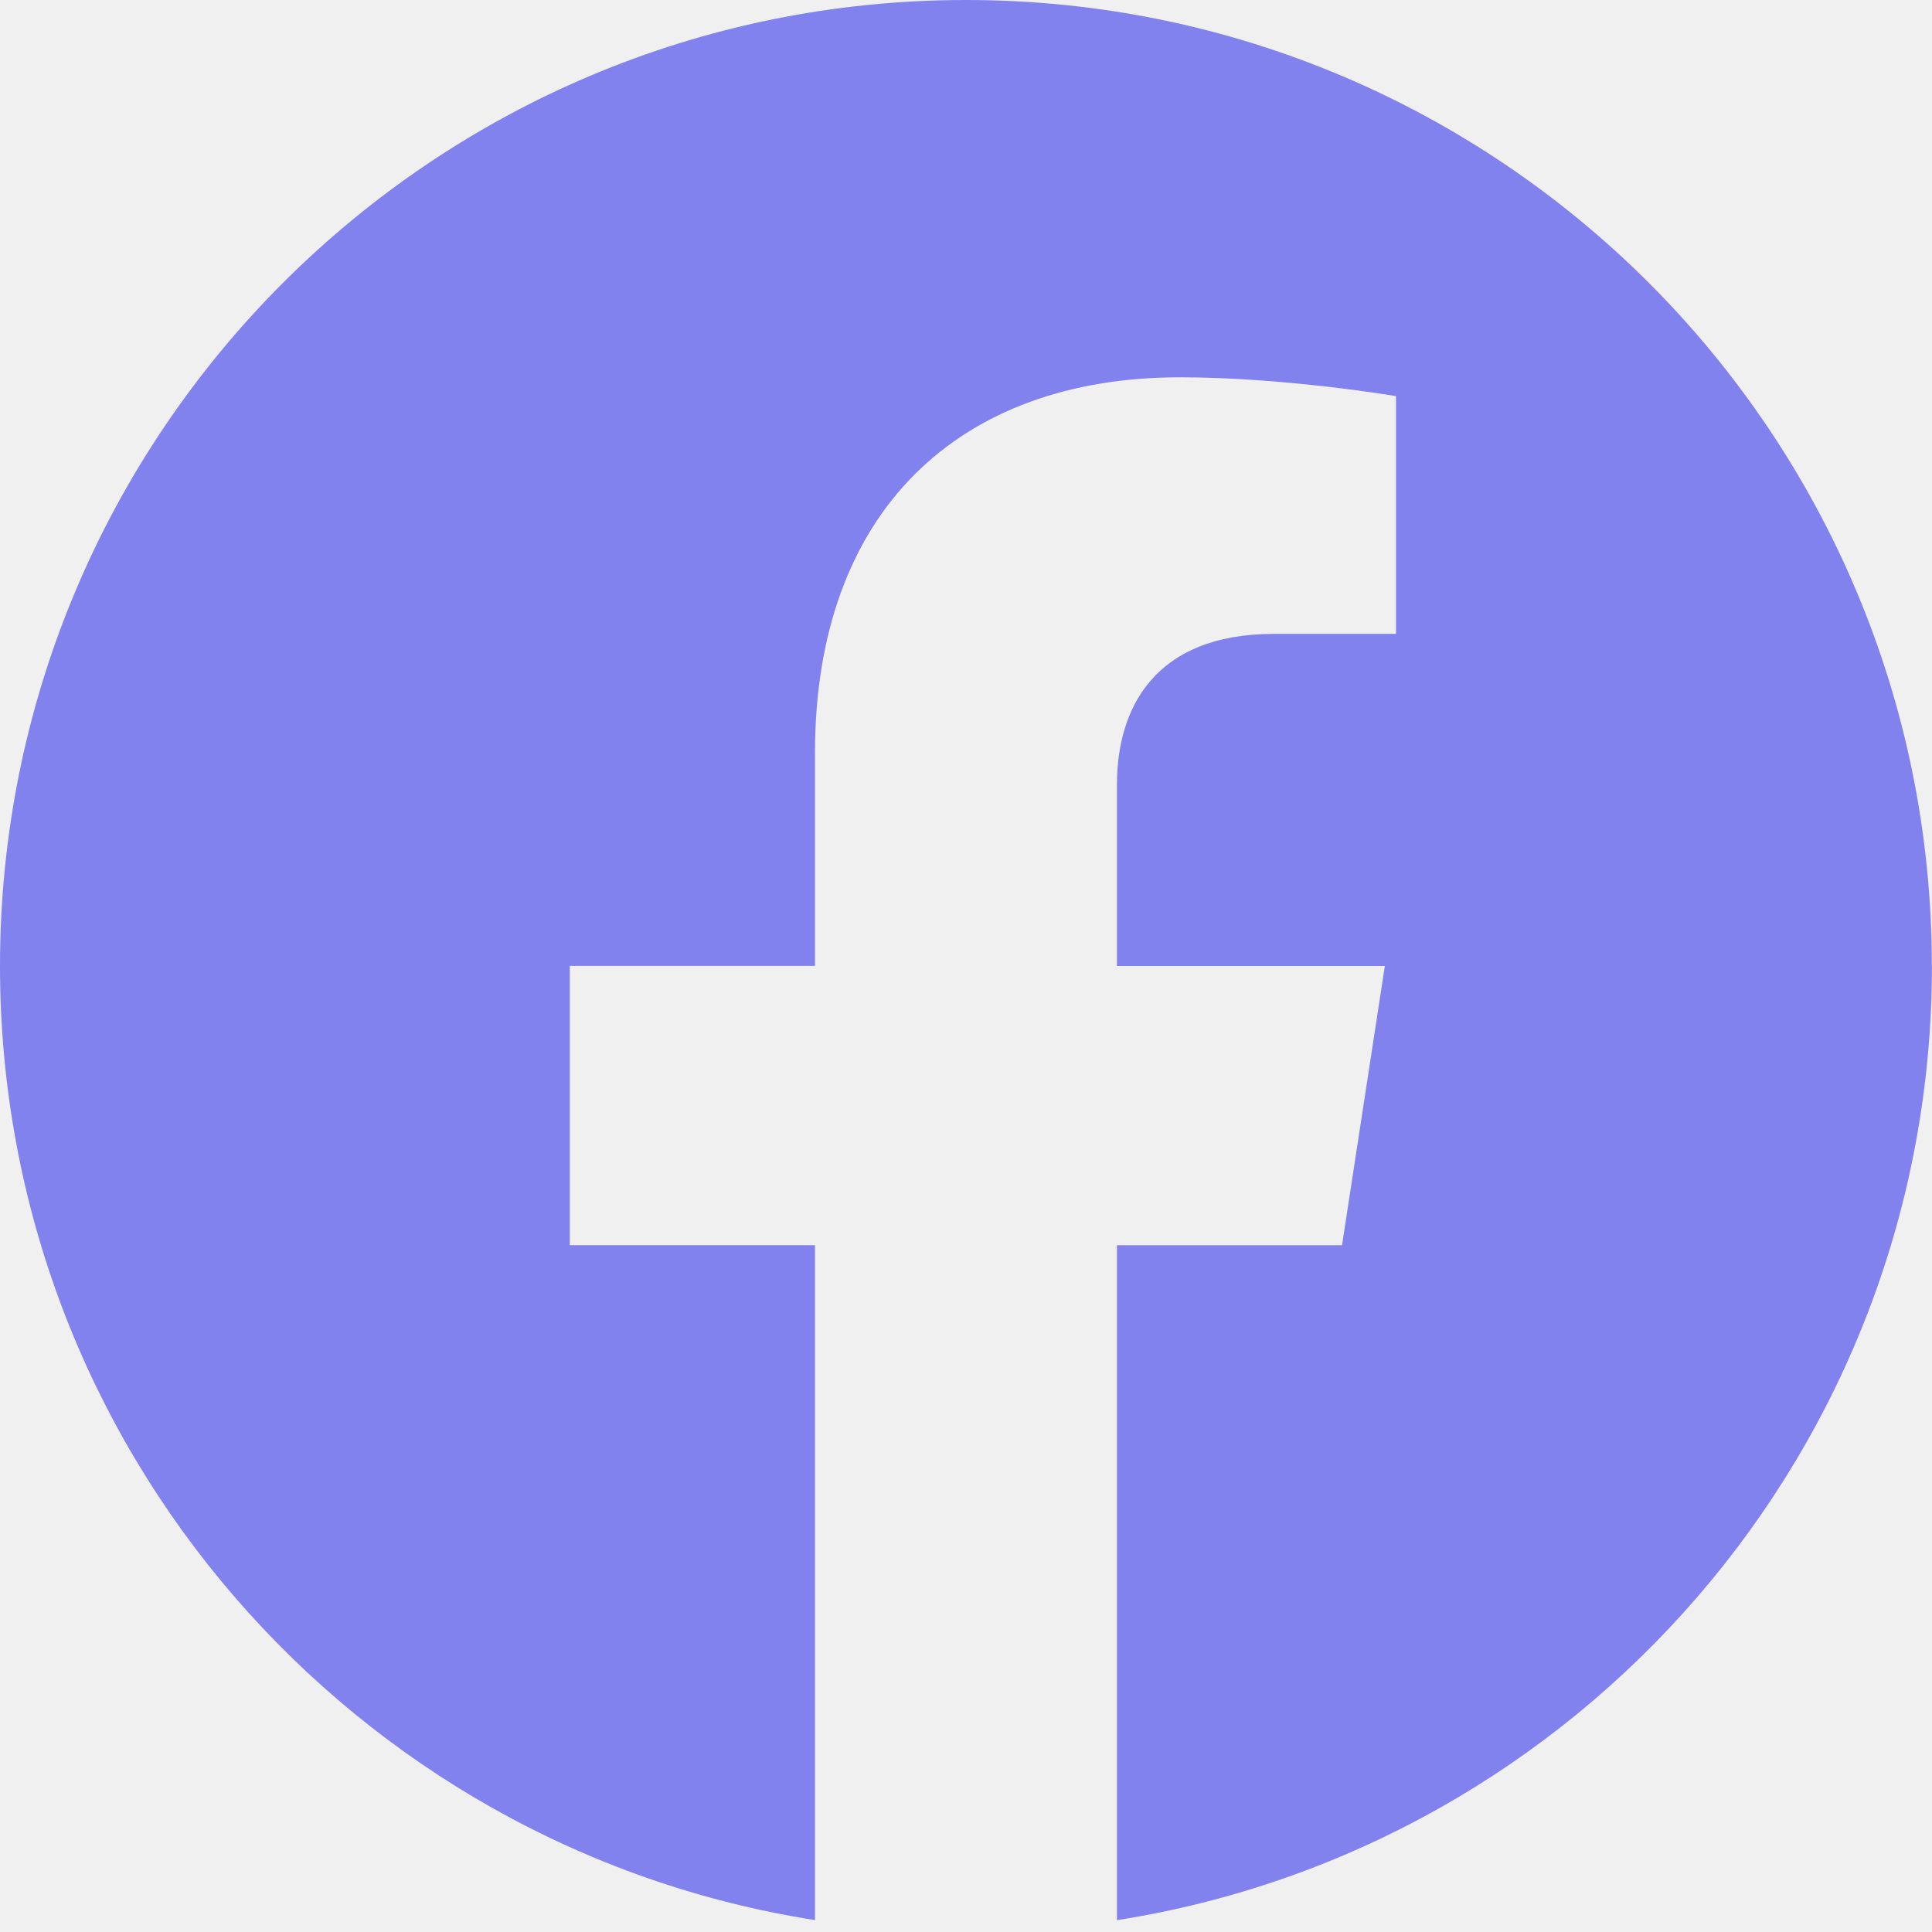
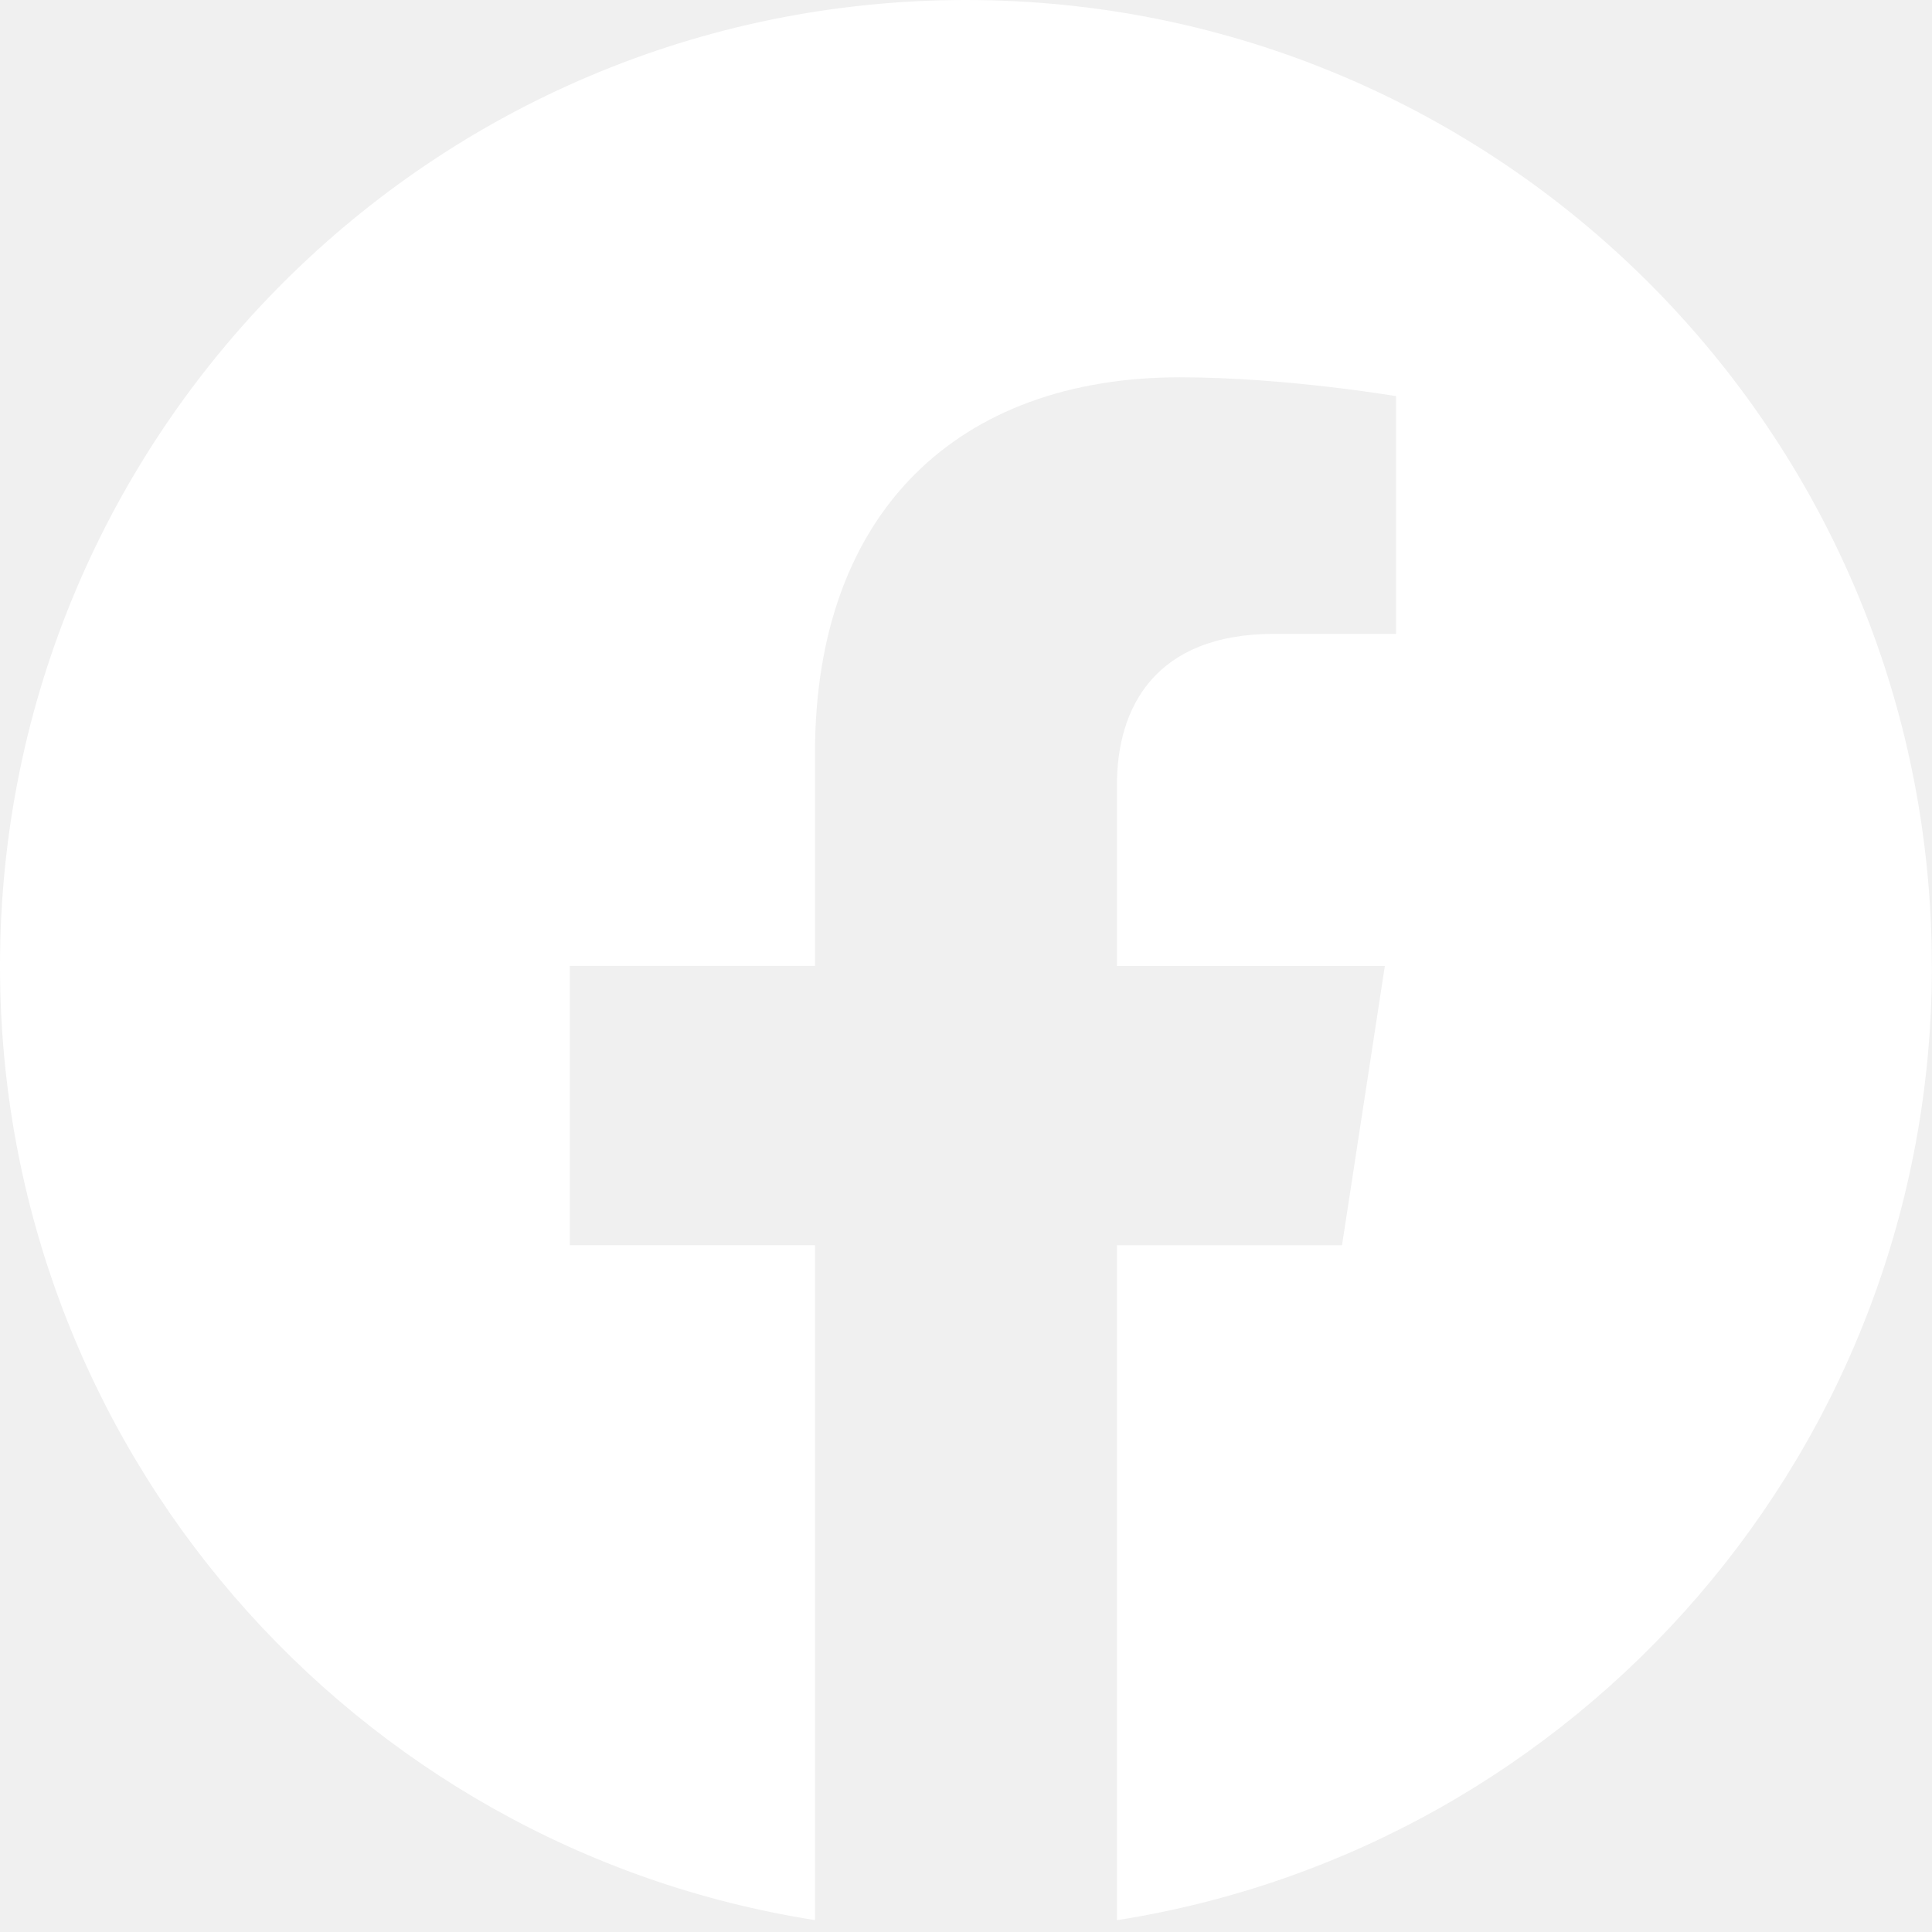
<svg xmlns="http://www.w3.org/2000/svg" viewBox="0 0 24 24">
-   <path fill="#8282ee" d="M23.998 12c0-6.628-5.372-12-11.999-12C5.372 0 0 5.372 0 12c0 5.988 4.388 10.952 10.124 11.852v-8.384H7.078v-3.469h3.046V9.356c0-3.008 1.792-4.669 4.532-4.669 1.313 0 2.686.234 2.686.234v2.953H15.83c-1.49 0-1.955.925-1.955 1.874V12h3.328l-.532 3.469h-2.796v8.384c5.736-.9 10.124-5.864 10.124-11.853z" />
+   <path fill="white" d="M23.998 12c0-6.628-5.372-12-11.999-12C5.372 0 0 5.372 0 12c0 5.988 4.388 10.952 10.124 11.852v-8.384H7.078v-3.469h3.046V9.356c0-3.008 1.792-4.669 4.532-4.669 1.313 0 2.686.234 2.686.234v2.953H15.83c-1.49 0-1.955.925-1.955 1.874V12h3.328l-.532 3.469h-2.796v8.384c5.736-.9 10.124-5.864 10.124-11.853z" />
</svg>
